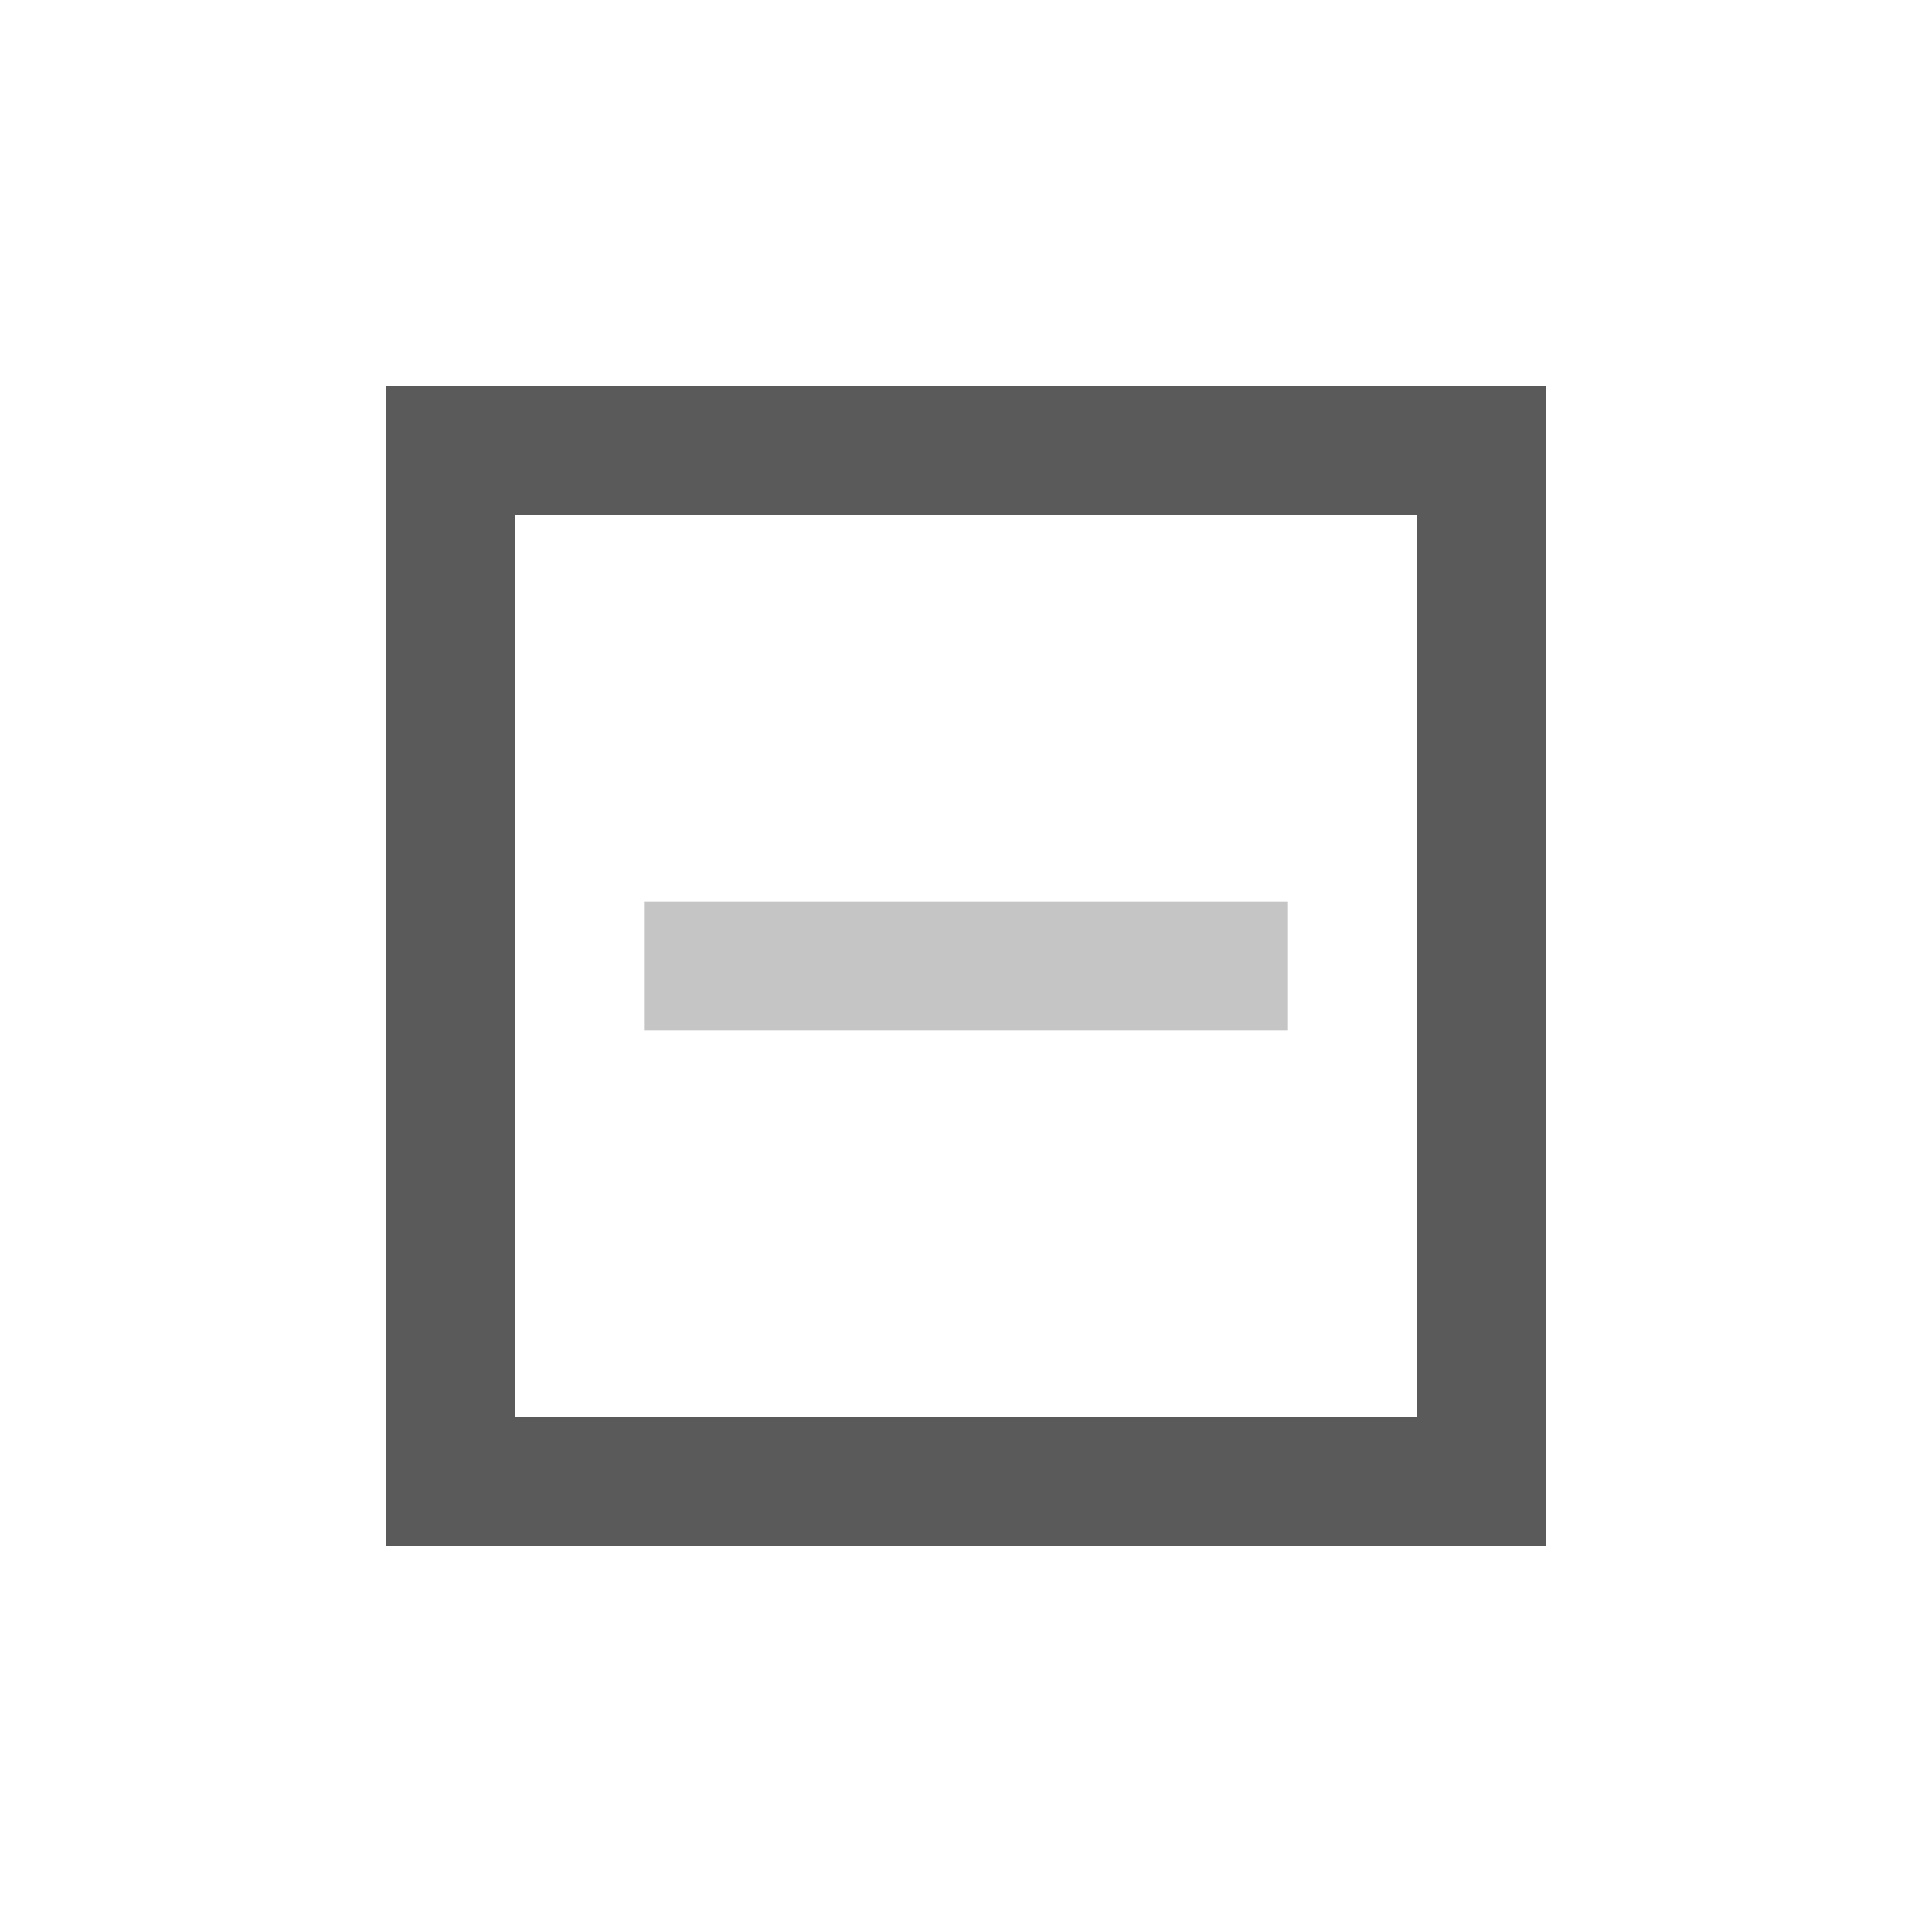
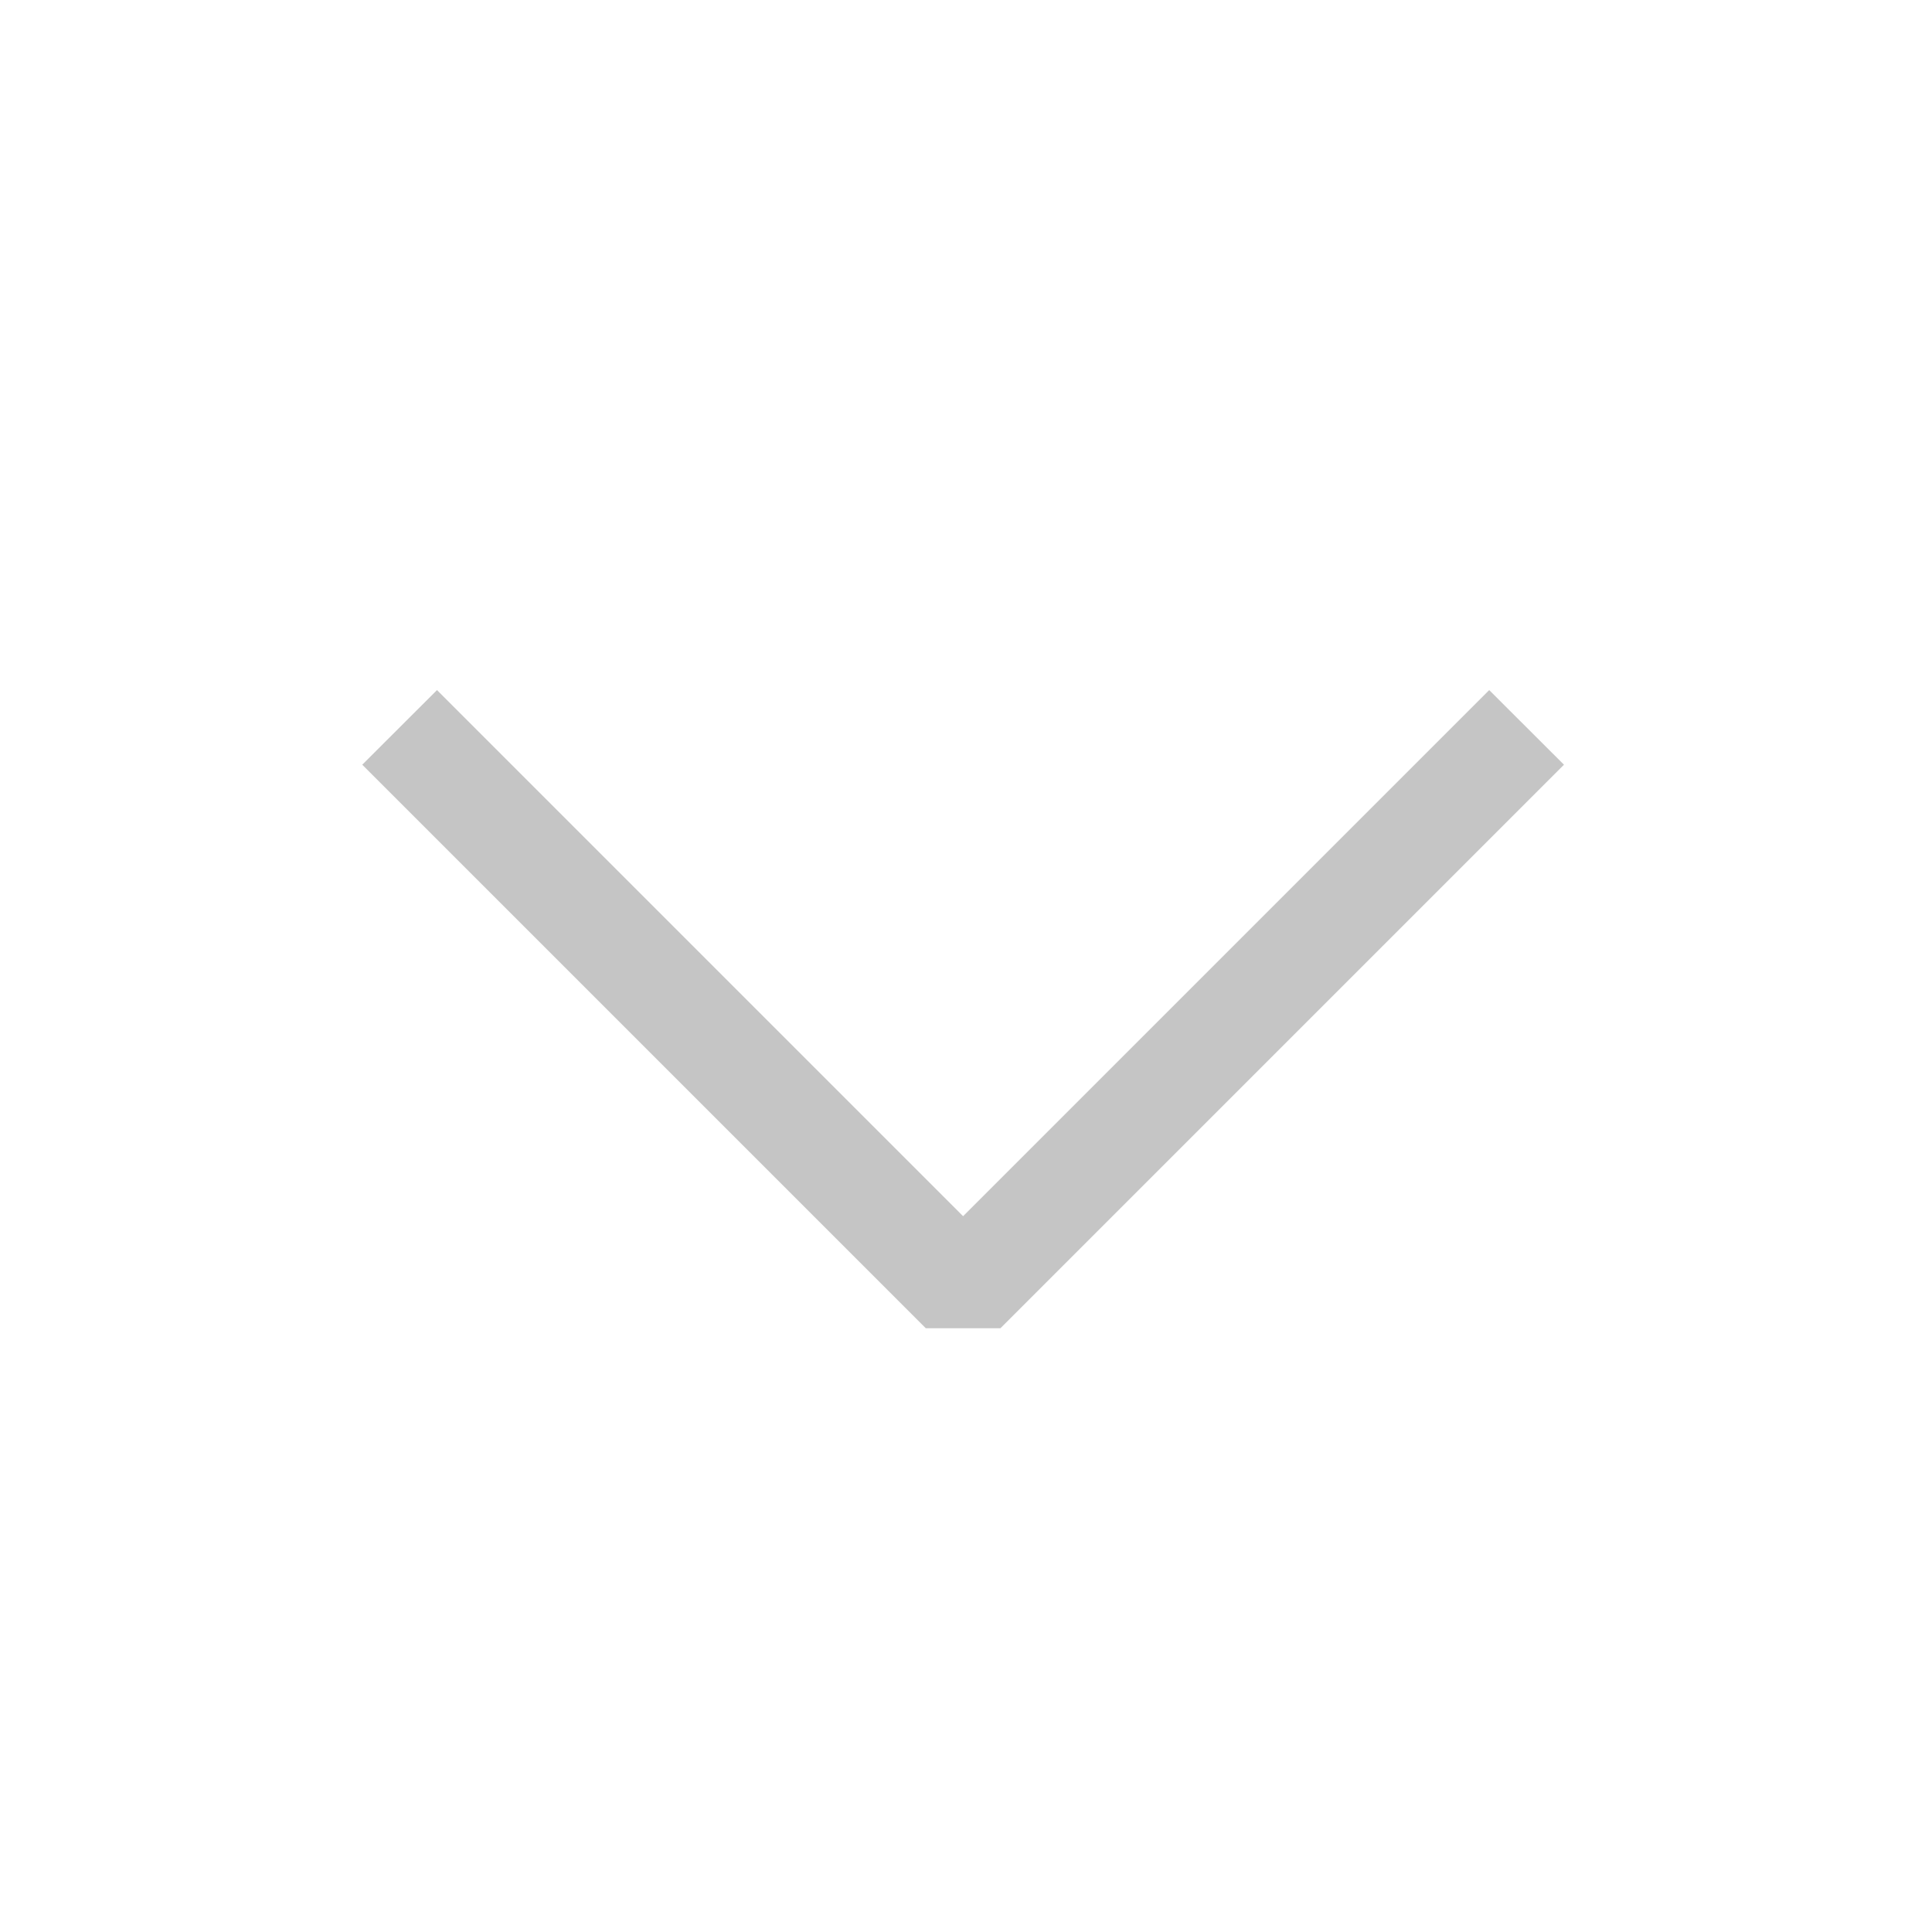
- <svg xmlns="http://www.w3.org/2000/svg" x="0px" y="0px" viewBox="0 0 15 15" style="enable-background:new 0 0 15 15;">
-   <path style="fill:#5A5A5A" d="M11,4v7H4V4H11 M12,3H3v9h9V3L12,3z" />
-   <line style="fill:none;stroke:#C5C5C5;stroke-miterlimit:10" x1="10" y1="7.5" x2="5" y2="7.5" />
+ <svg xmlns="http://www.w3.org/2000/svg" width="16" height="16" viewBox="0 0 16 16" fill="none">
+   <path fill-rule="evenodd" clip-rule="evenodd" d="M7.976 10.072L12.333 5.715L12.952 6.333L8.285 11L7.667 11L3 6.333L3.619 5.715L7.976 10.072Z" fill="#C5C5C5" />
</svg>
